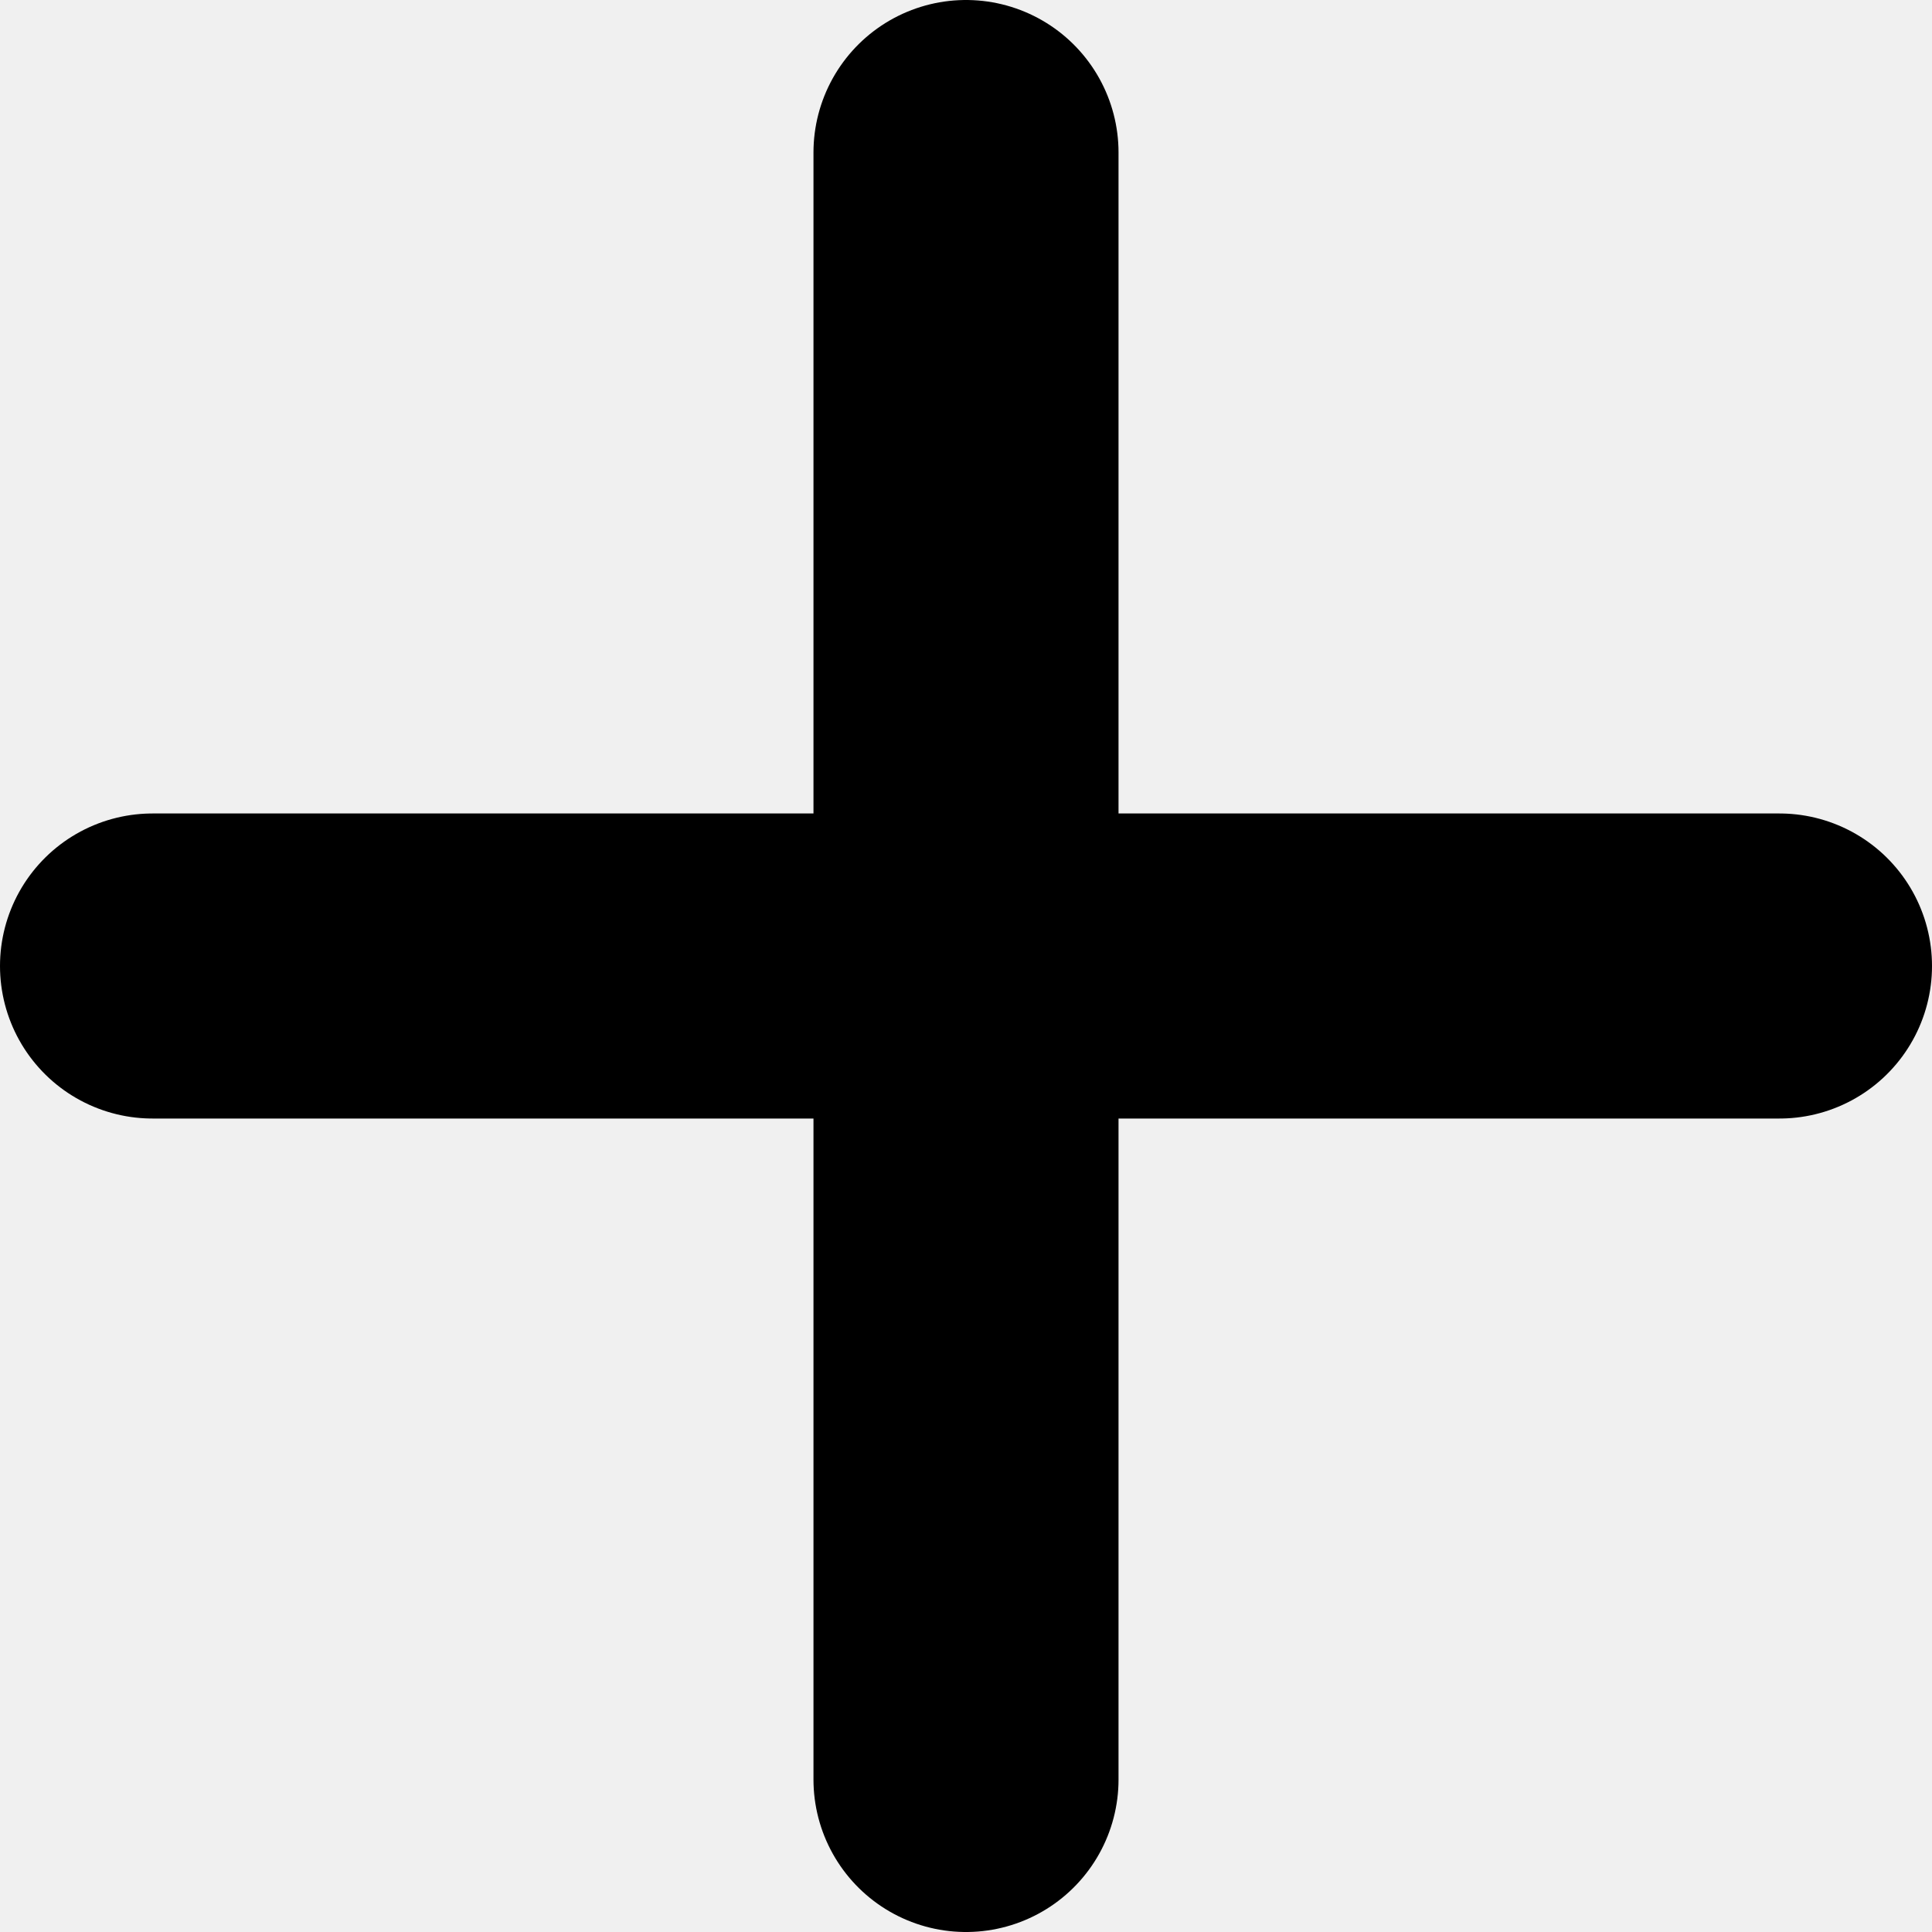
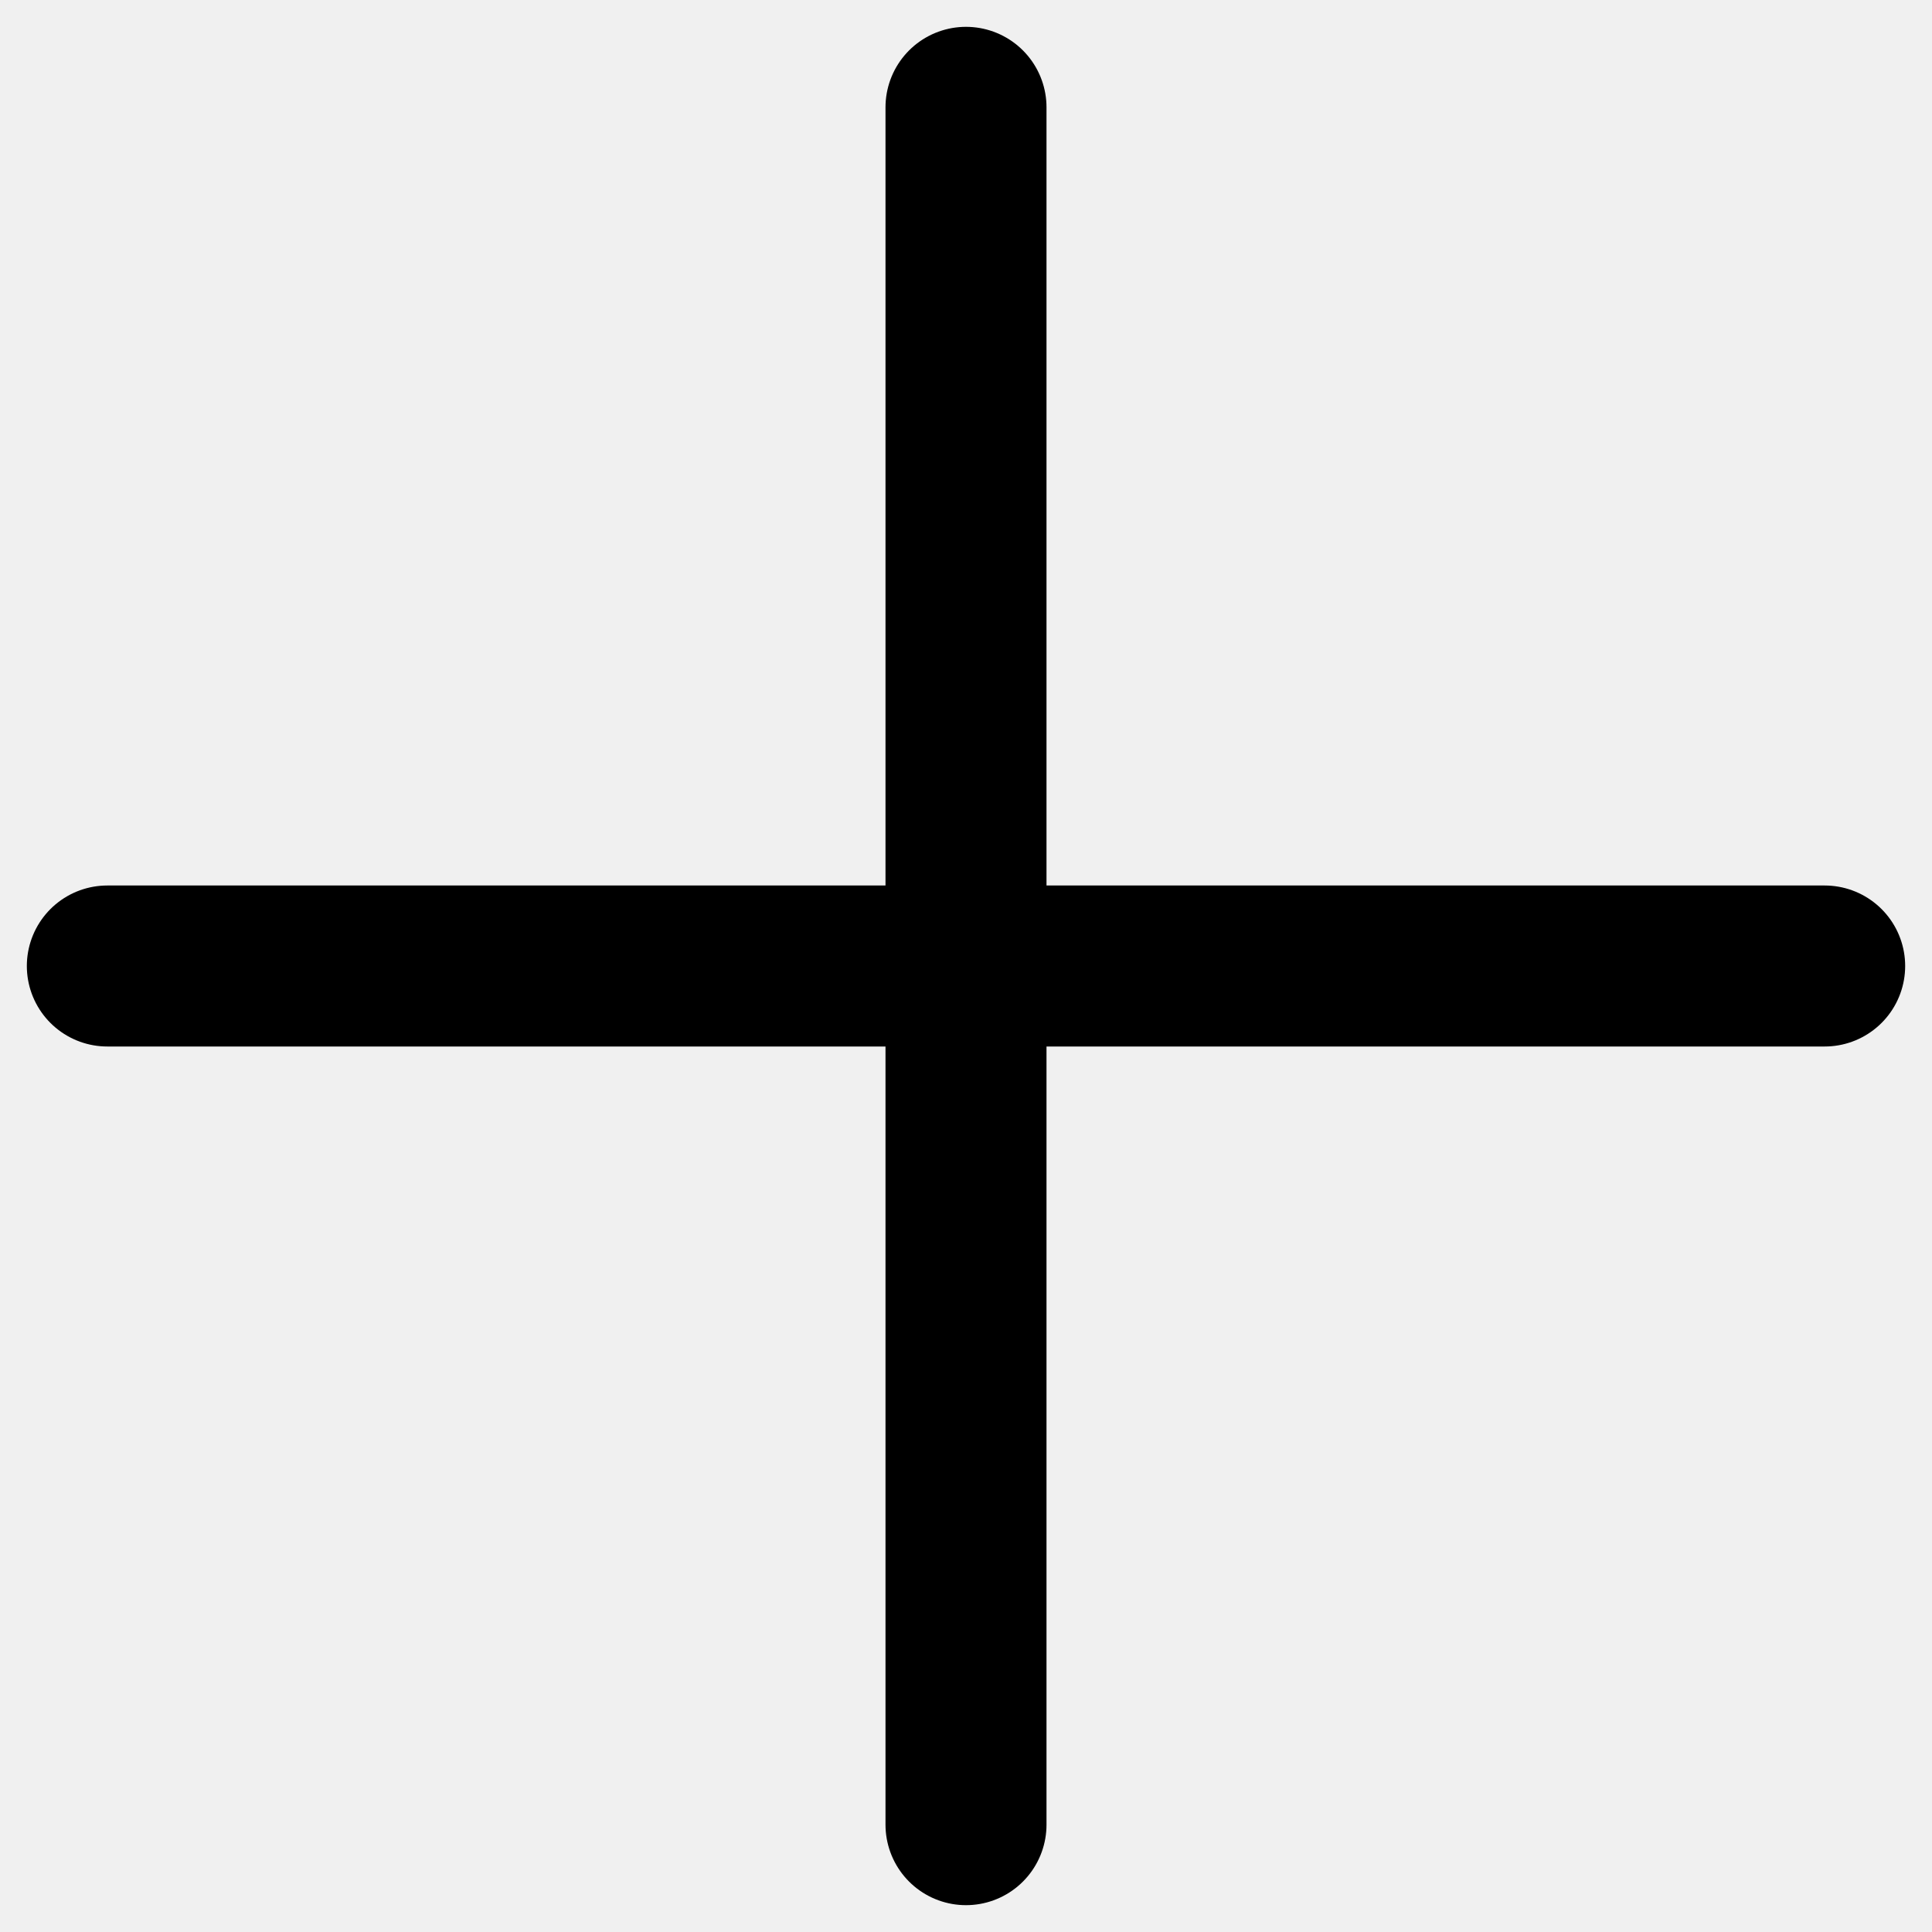
- <svg xmlns="http://www.w3.org/2000/svg" width="38" height="38" viewBox="0 0 38 38" fill="none">
-   <path d="M35 19H3" stroke="black" stroke-width="6" stroke-linecap="round" />
-   <path d="M19 35L19 3" stroke="black" stroke-width="6" stroke-linecap="round" />
+ <svg xmlns="http://www.w3.org/2000/svg" width="36" height="36" viewBox="0 0 36 36" fill="none">
+   <g clip-path="url(#clip0_837_69)">
+     <path d="M34 18H2" stroke="black" stroke-width="3" stroke-linecap="round" />
+     <path d="M18 34V2" stroke="black" stroke-width="3" stroke-linecap="round" />
+   </g>
+   <defs>
+     <clipPath id="clip0_837_69">
+       <rect width="36" height="36" fill="white" />
+     </clipPath>
+   </defs>
</svg>
